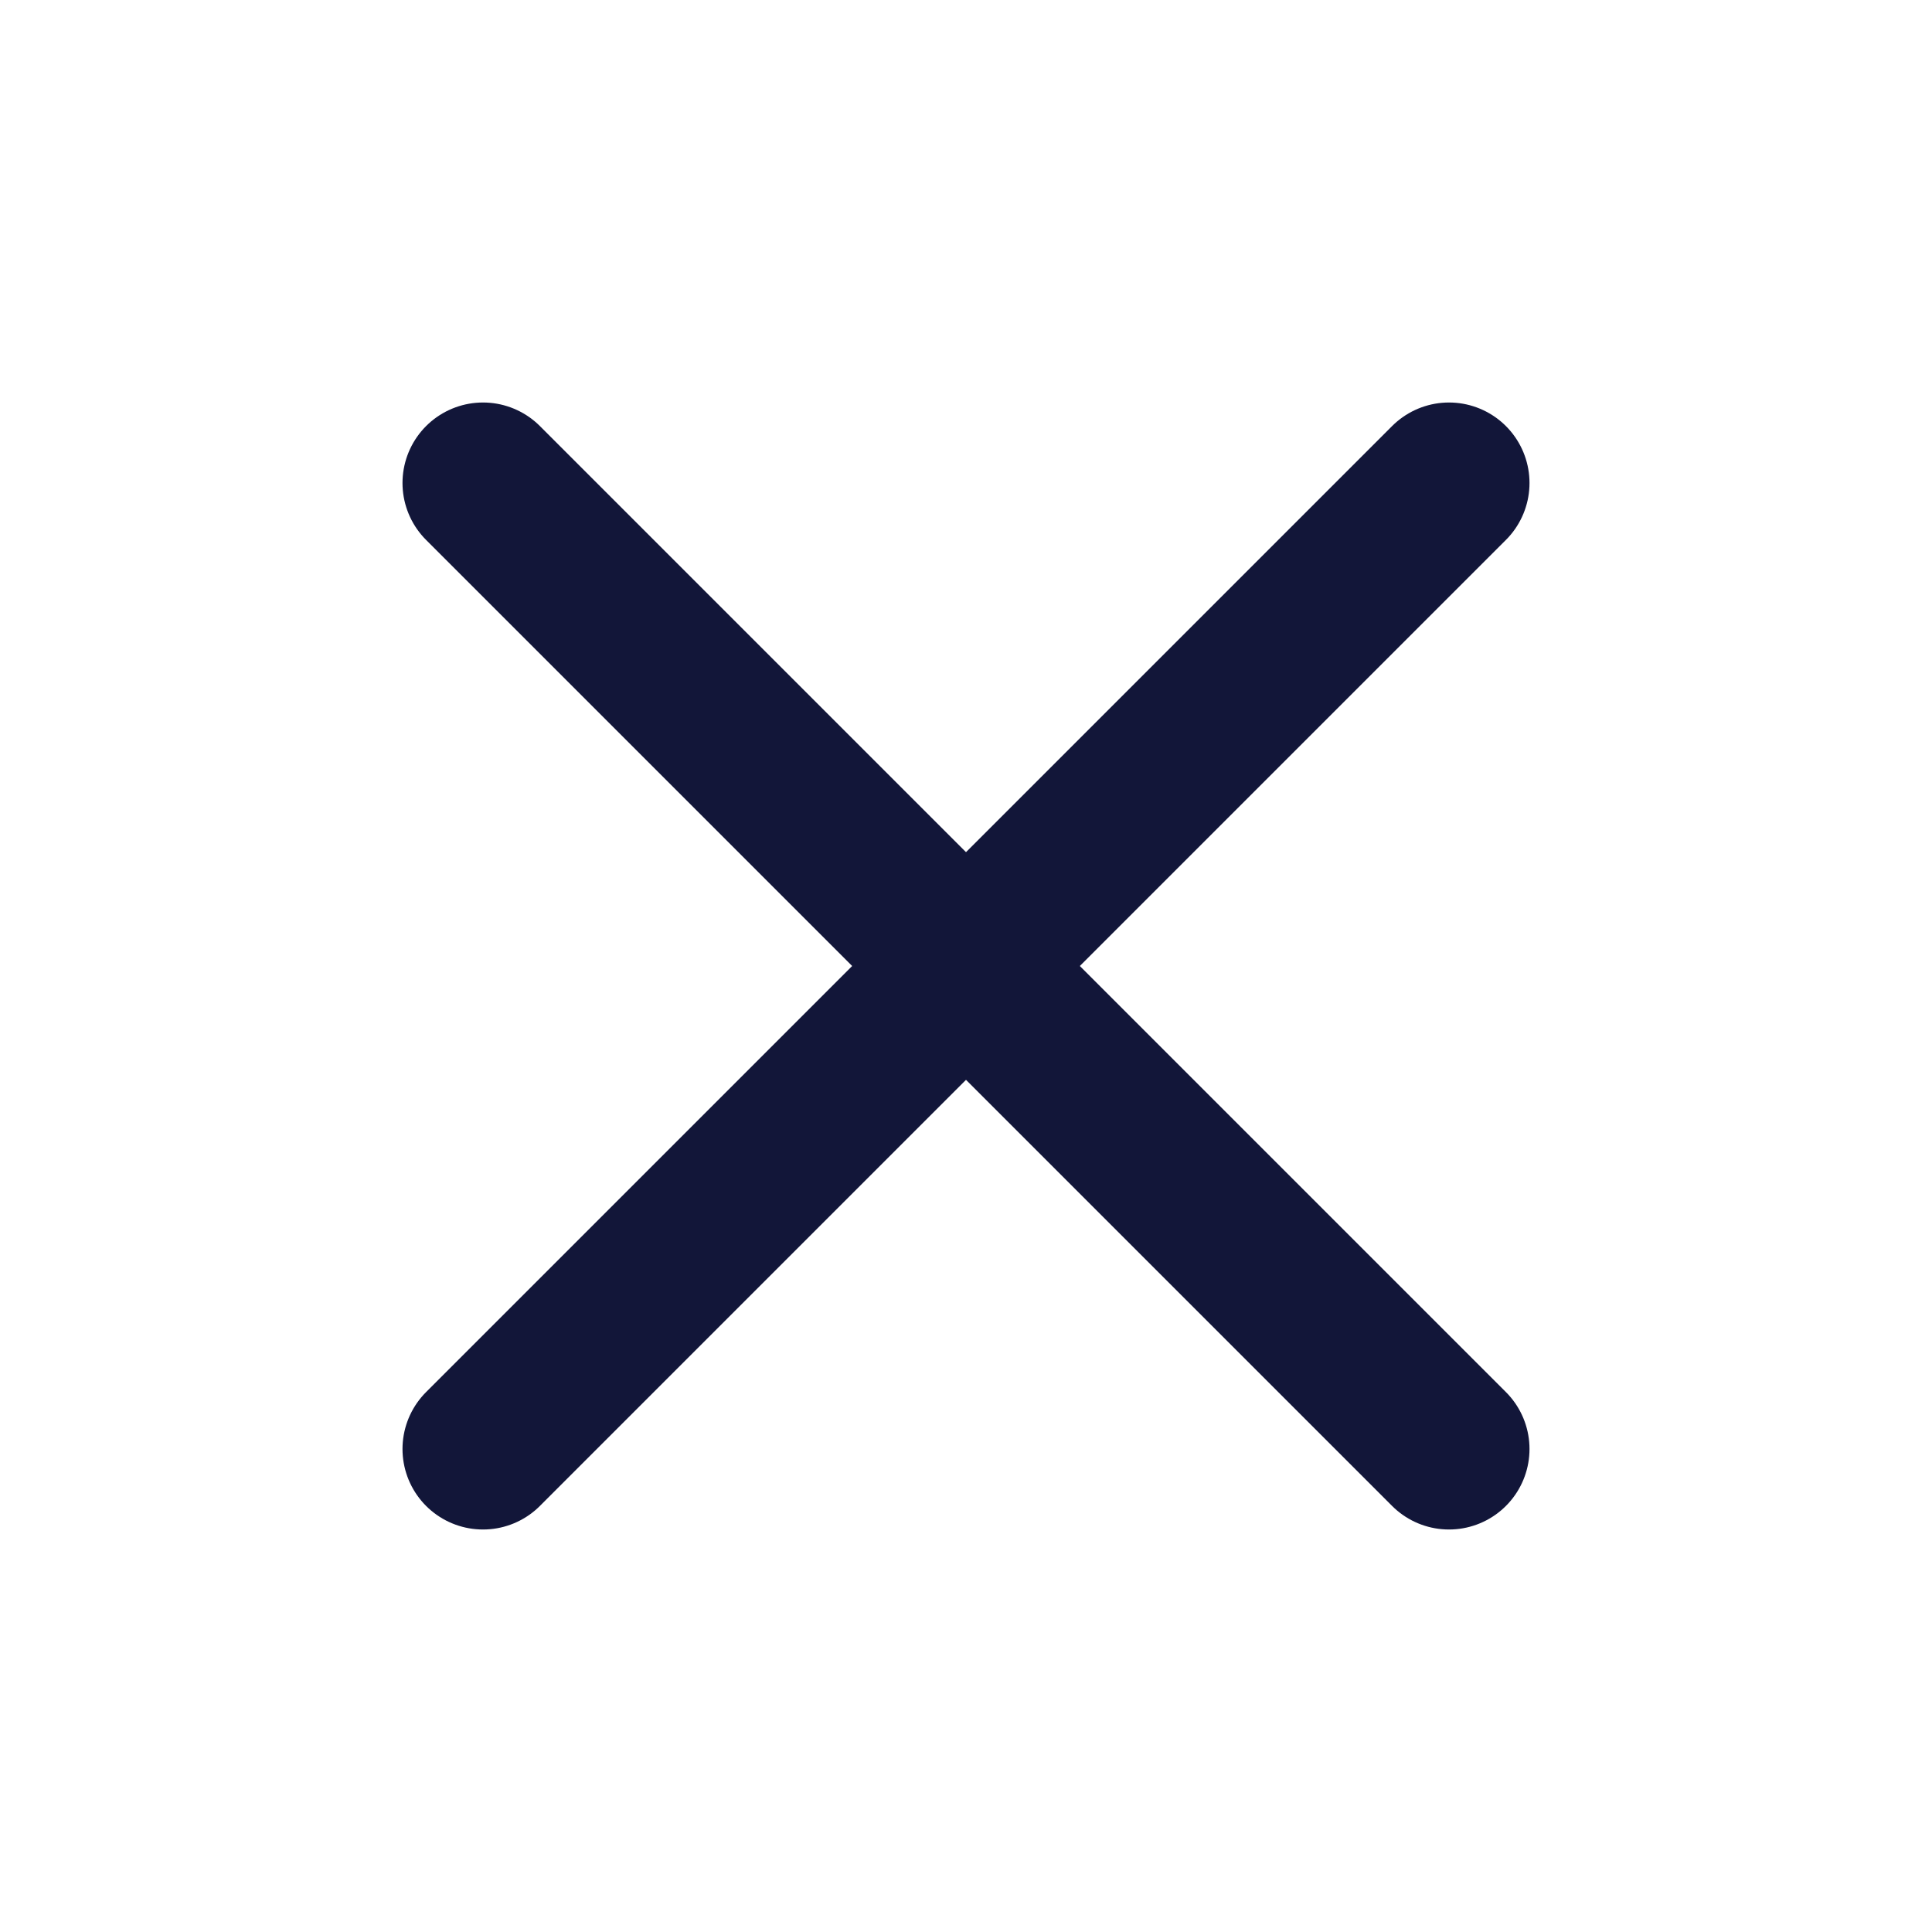
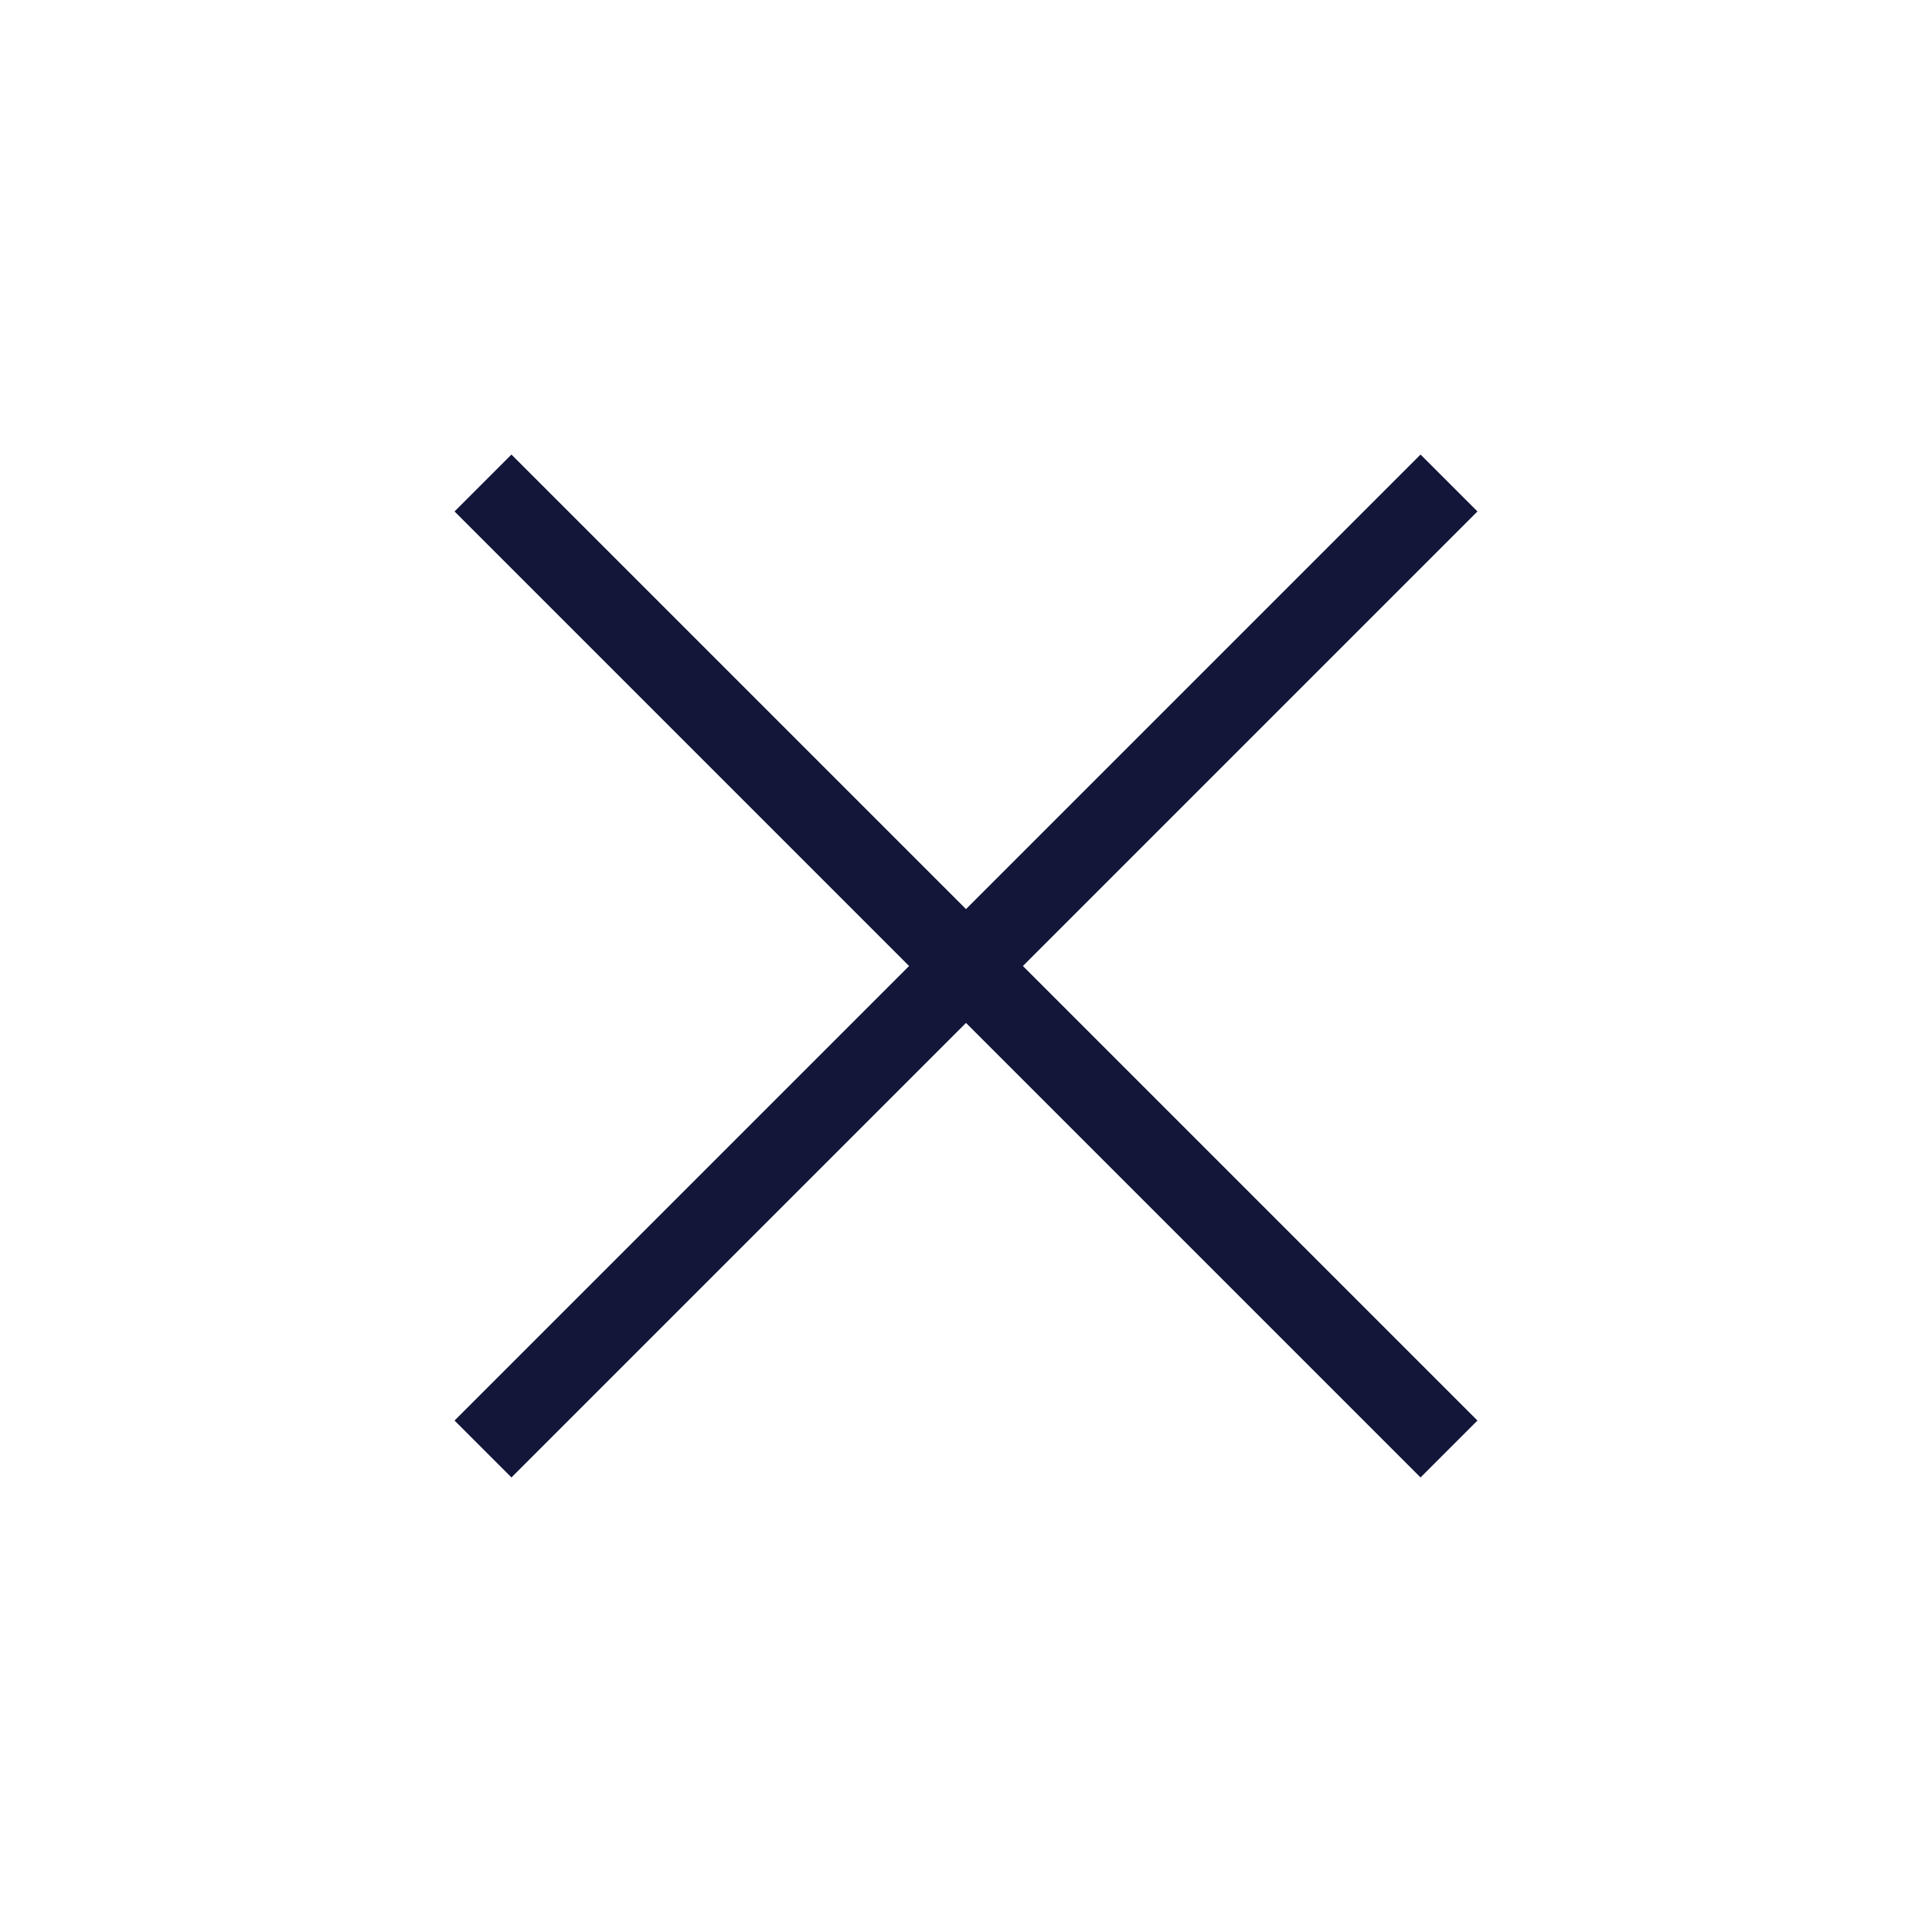
<svg xmlns="http://www.w3.org/2000/svg" width="24" height="24" viewBox="0 0 24 24" fill="none">
-   <path d="M18 6L6 18" stroke="#121639" stroke-width="2" stroke-linecap="round" stroke-linejoin="round" />
-   <path d="M6 6L18 18" stroke="#121639" stroke-width="2" stroke-linecap="round" stroke-linejoin="round" />
+   <path d="M18 6L6 18" stroke="#121639" strokeWidth="2" strokeLinecap="round" strokeLinejoin="round" />
+   <path d="M6 6L18 18" stroke="#121639" strokeWidth="2" strokeLinecap="round" strokeLinejoin="round" />
</svg>
